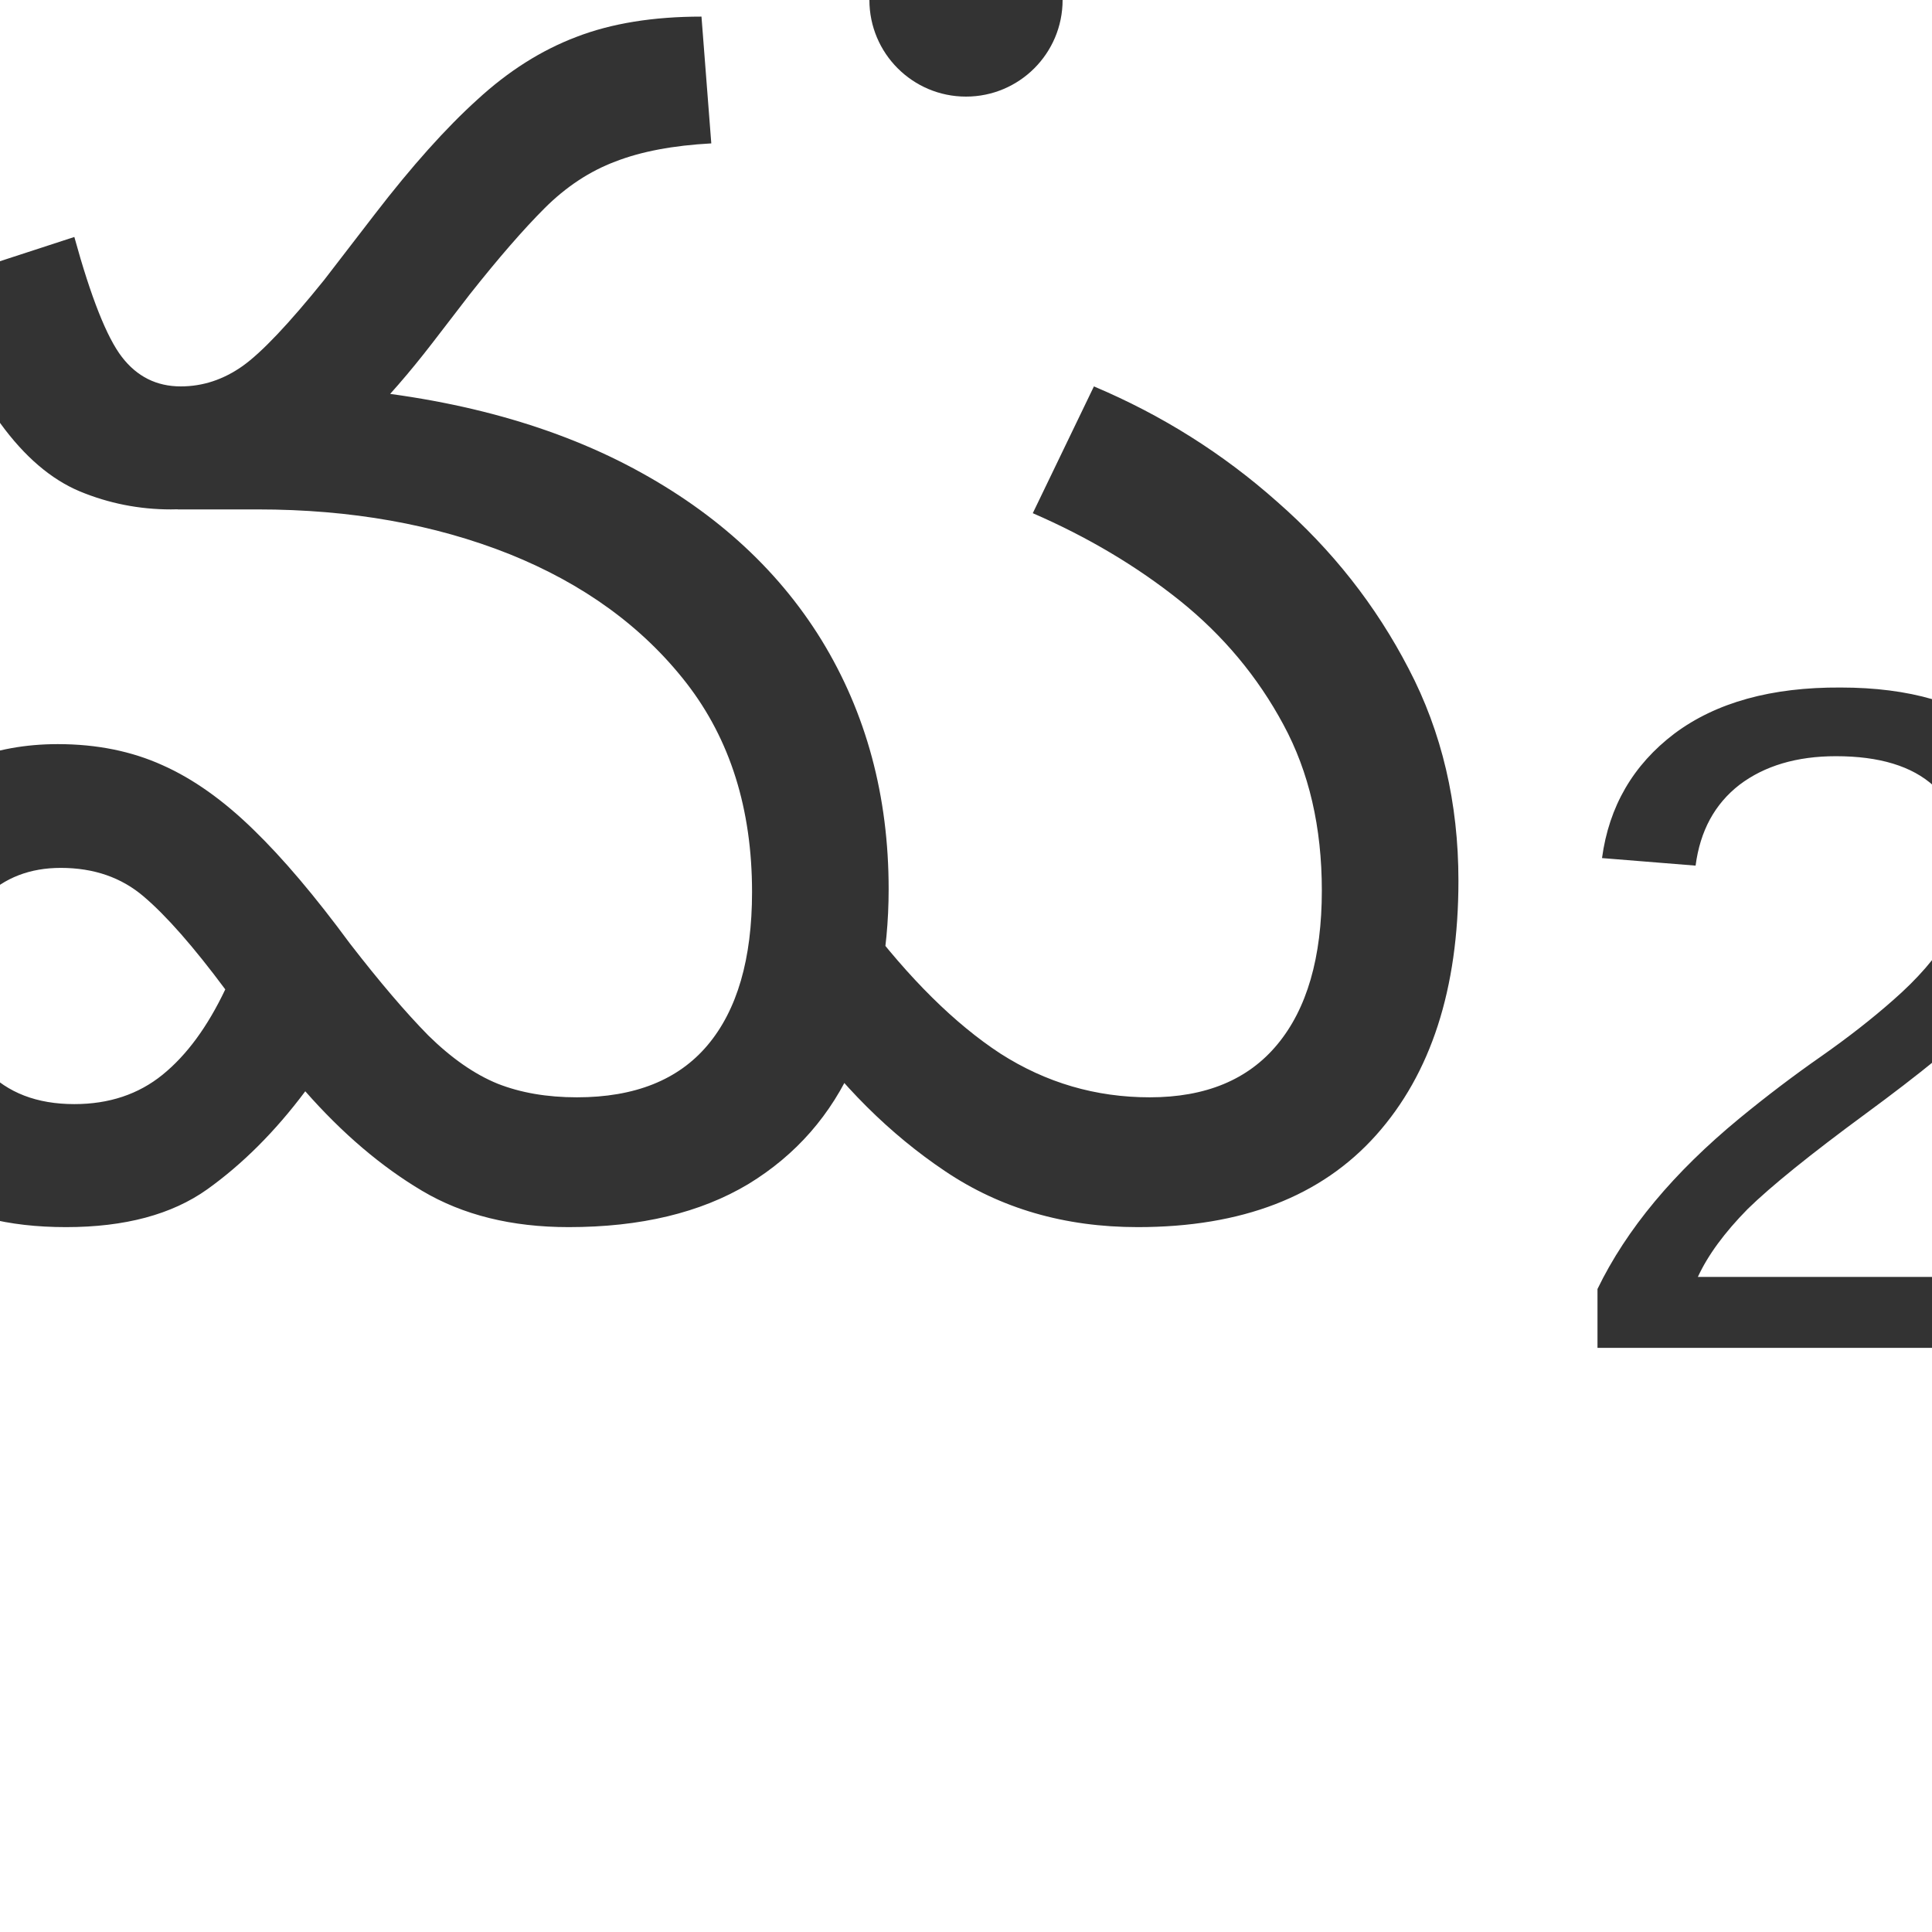
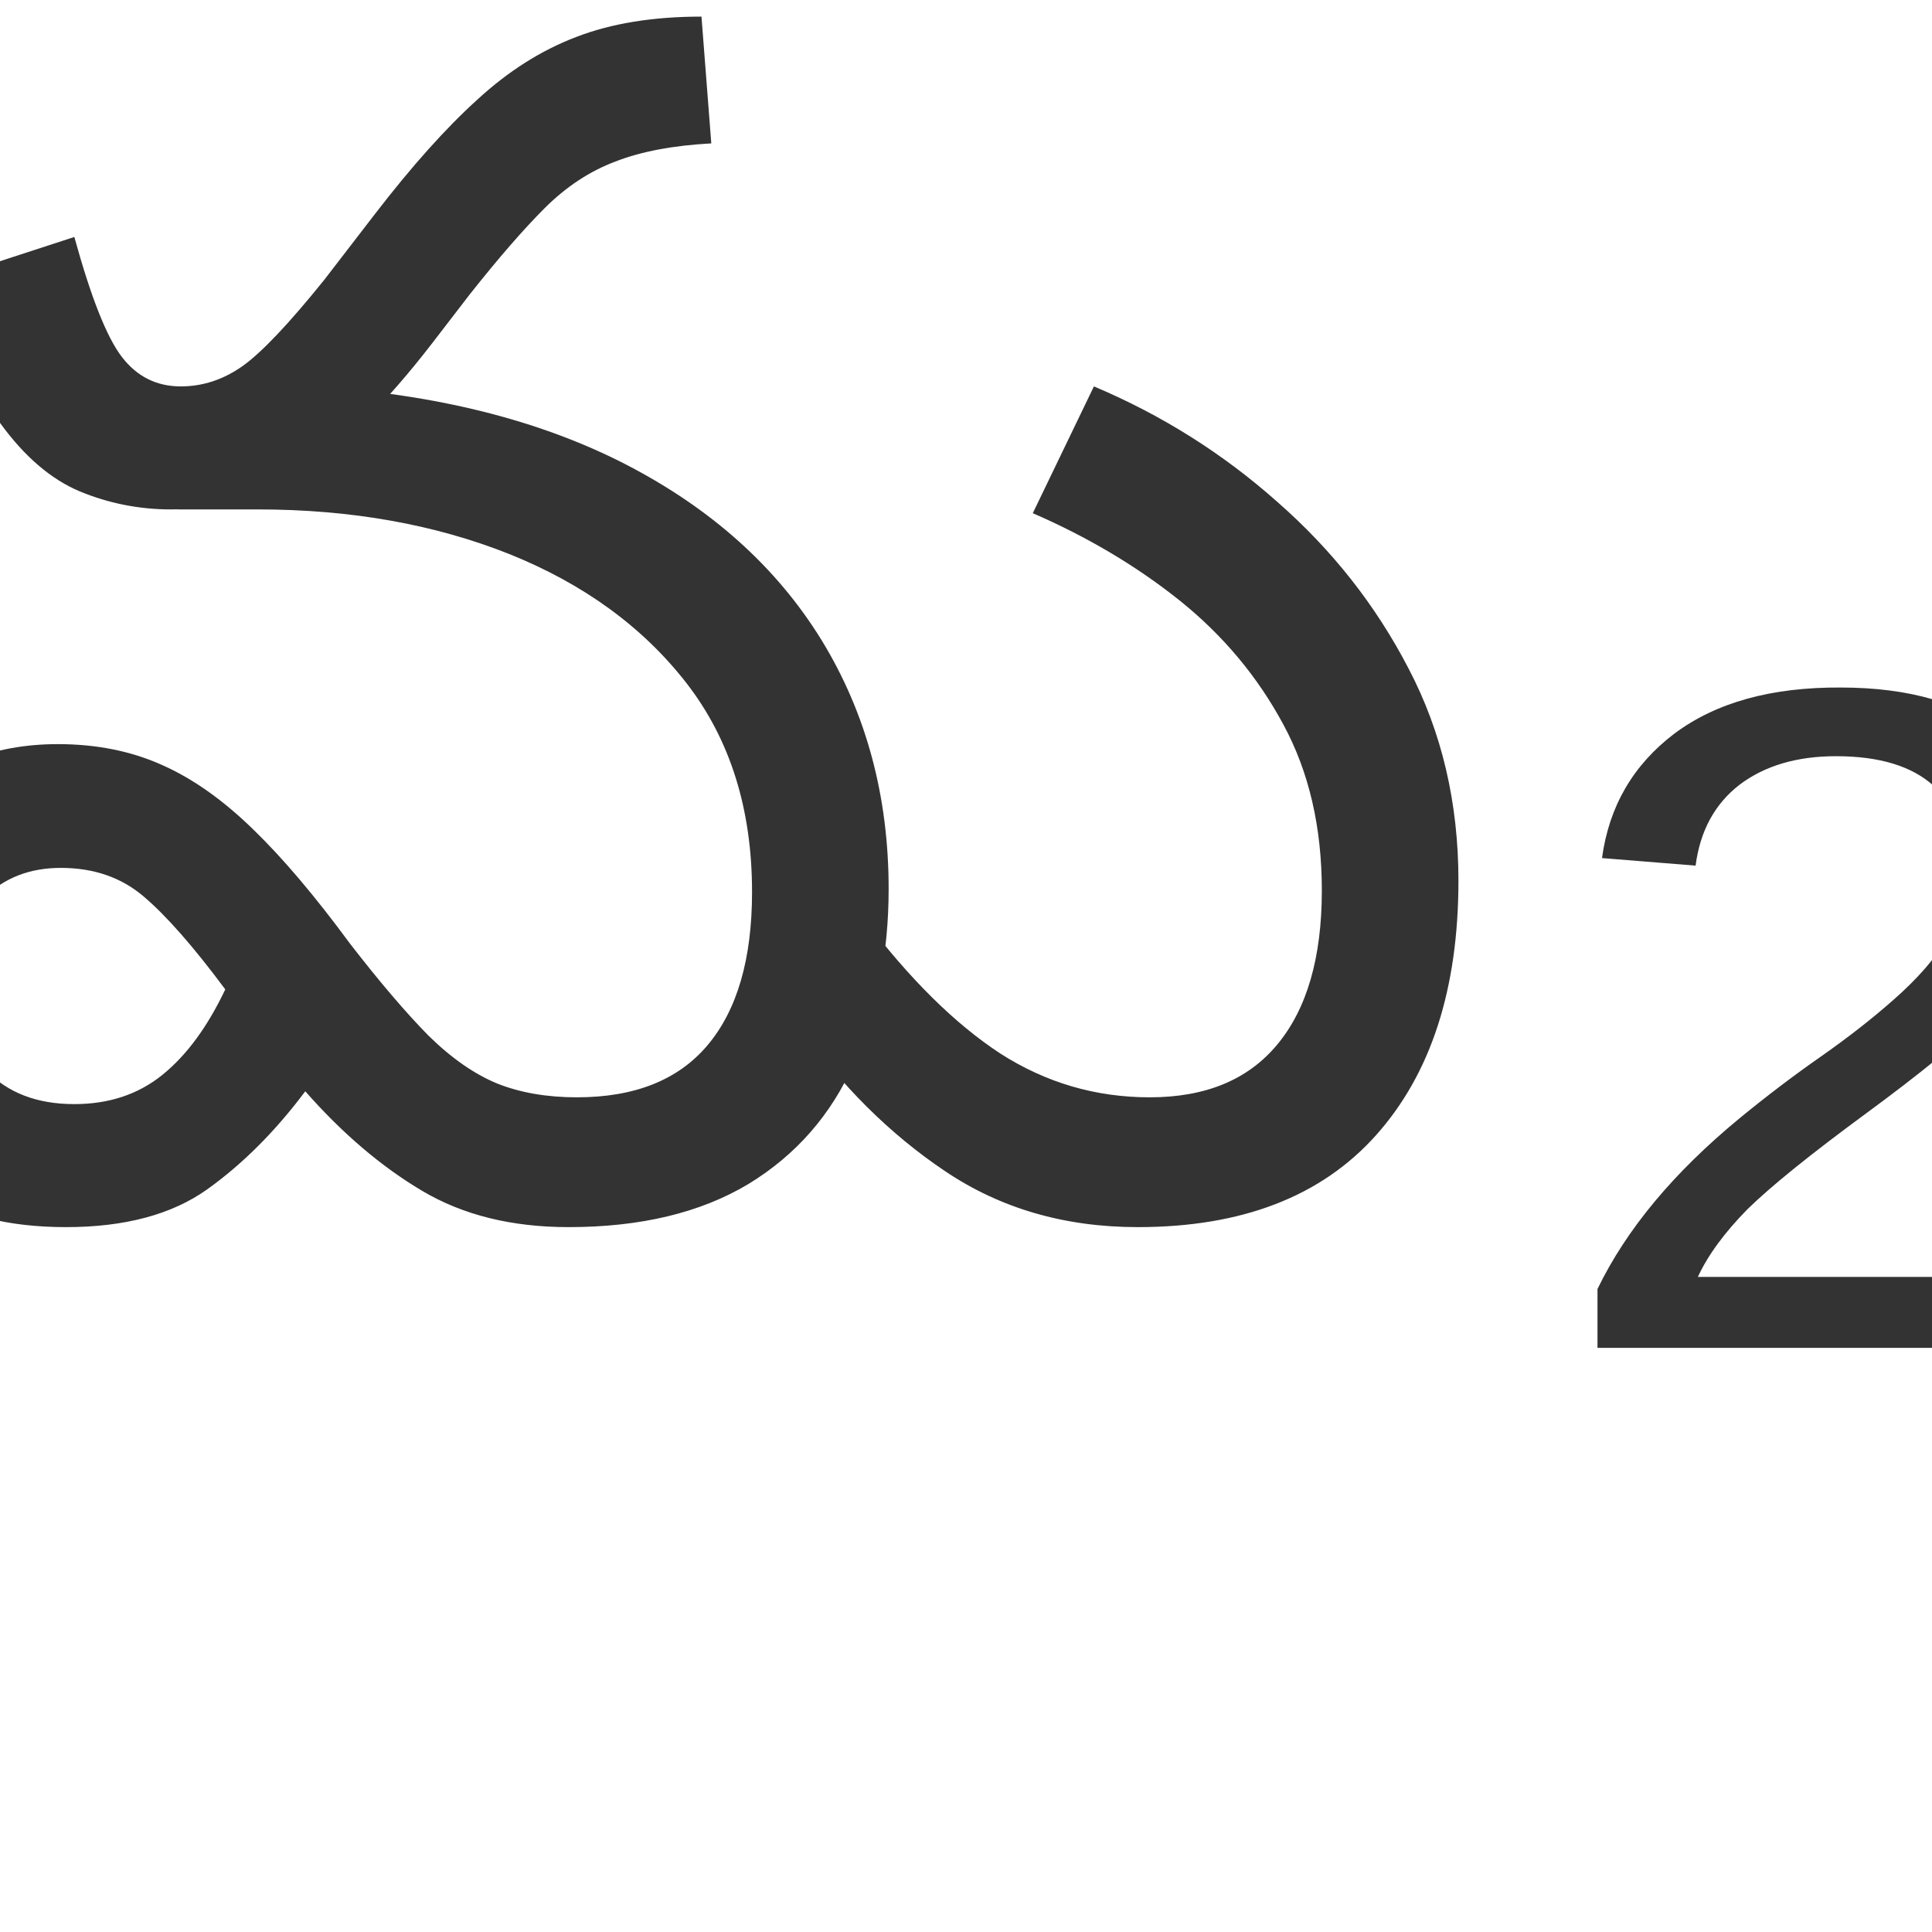
<svg xmlns="http://www.w3.org/2000/svg" width="40" height="40">
  <text x="20" y="25" text-anchor="middle" font-family="Noto Sans Telugu, Arial" font-size="34" fill="var(--text-primary, #333)">మ₂</text>
-   <circle cx="20" cy="0" r="2" fill="var(--text-primary, #333)" />
+   <circle cx="20" cy="-5" r="2" fill="var(--text-primary, #333)" />
</svg>
